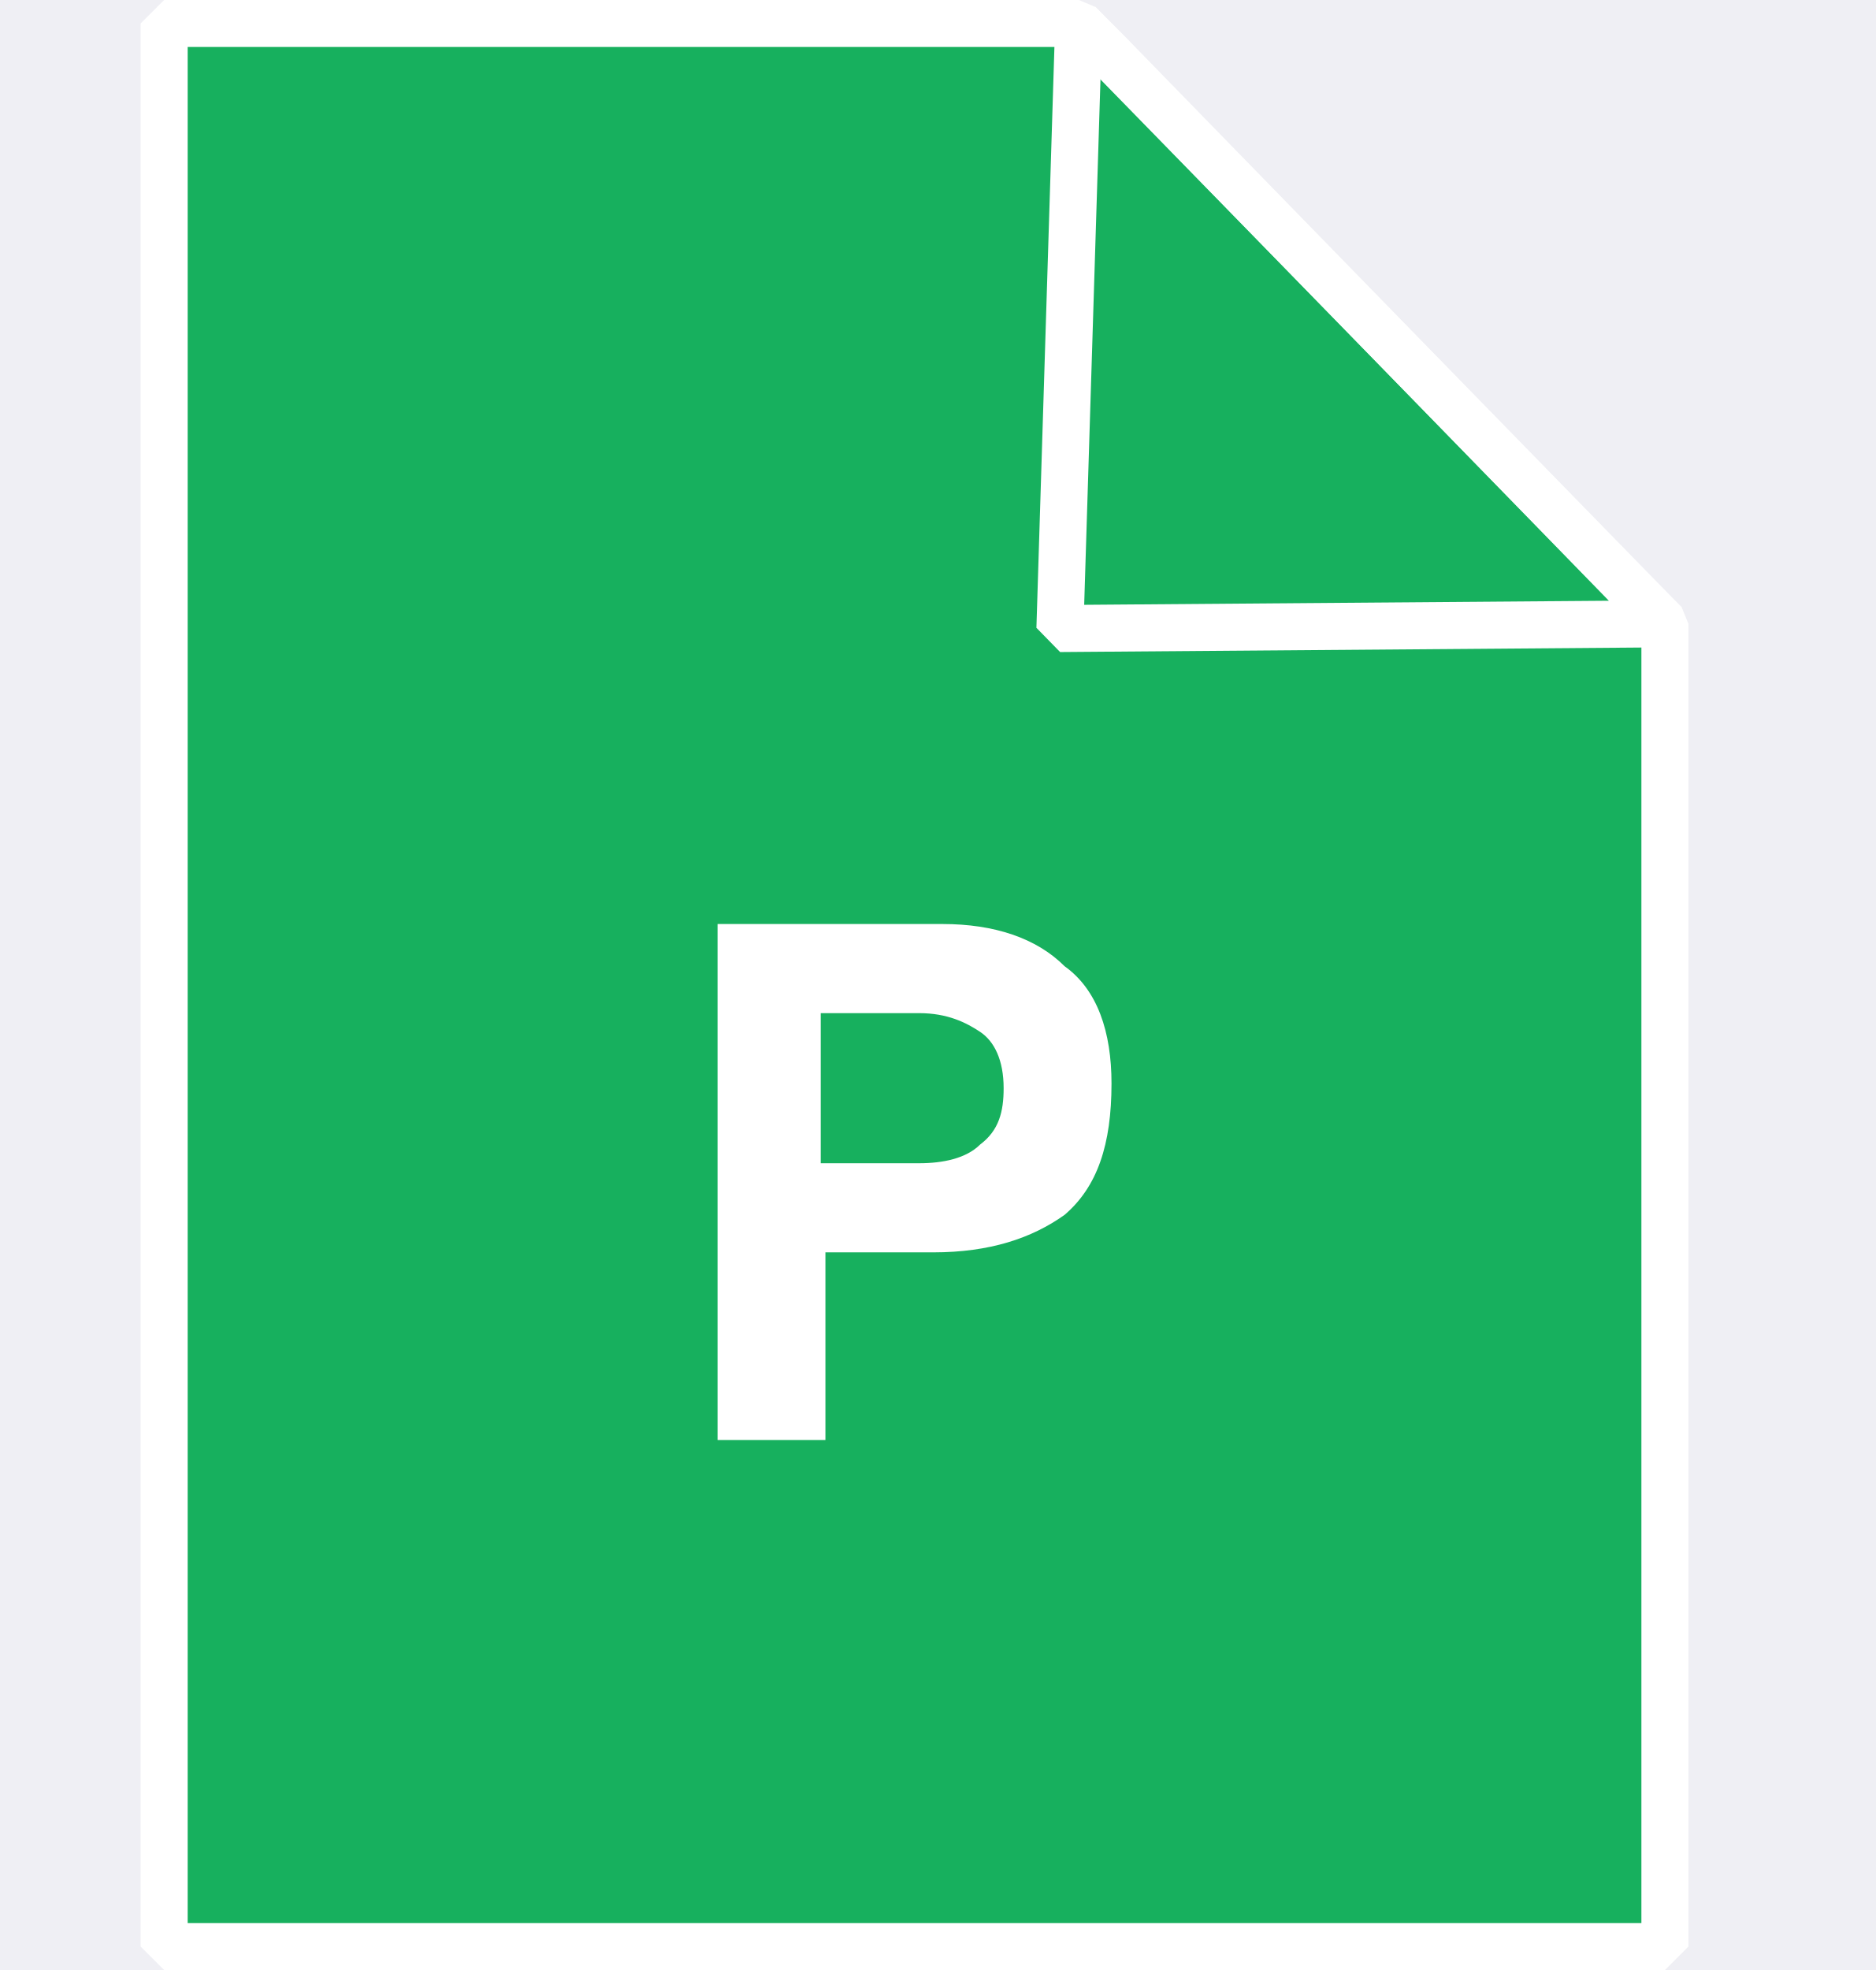
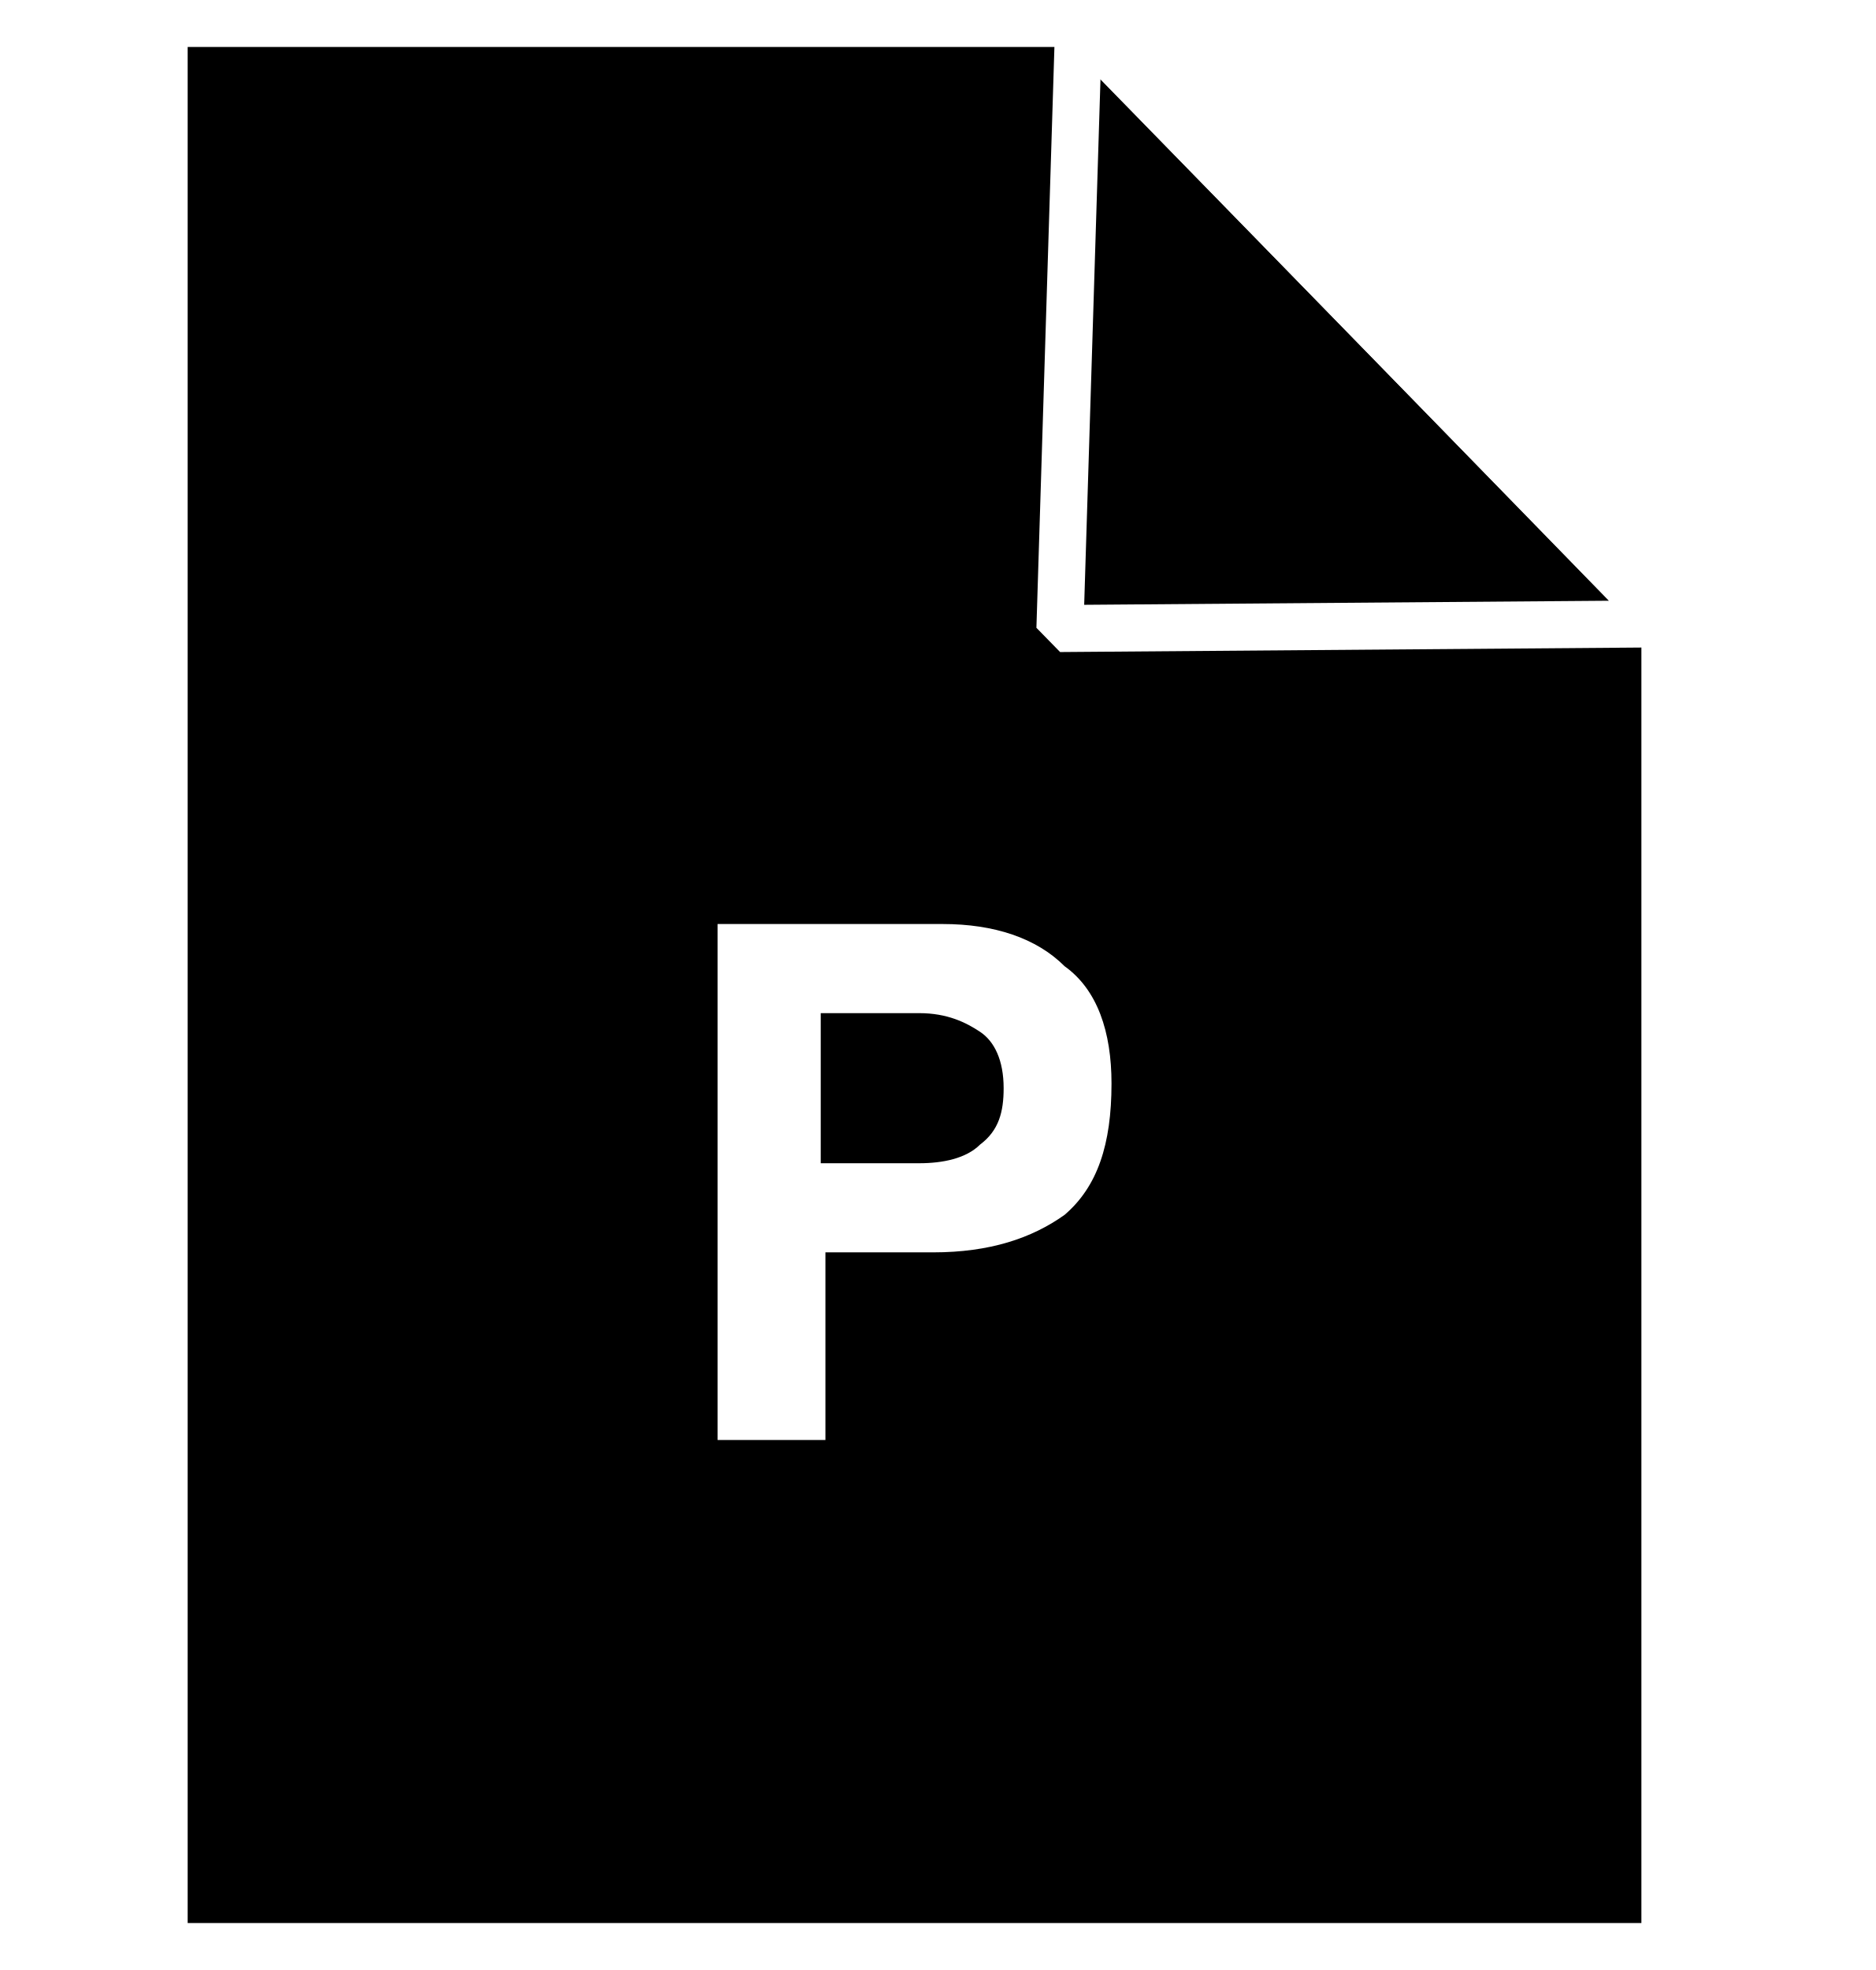
<svg xmlns="http://www.w3.org/2000/svg" width="40" height="42" viewBox="0 0 40 42">
  <g fill="none" fill-rule="evenodd">
-     <path fill="#EFEFF4" d="M0 0H4823V3877H0z" transform="translate(-1535 -3613)" />
+     <path fill="#FFF" d="M0 0H4823V3877H0z" transform="translate(-1535 -3613)" />
    <path d="M1535 3613H1575V3655H1535z" transform="translate(-1535 -3613)" />
    <g>
      <path fill="#FFF" d="M13.6 0.9L7.9 8.3 4.9 4.7 0.5 9.9 6.7 9.9 9.2 9.9 20.5 9.9z" transform="translate(-1535 -3613) translate(1535 3613) translate(9 21)" />
      <path fill="#FFF" fill-rule="nonzero" d="M3.3 11.5L0.6 11.5 4.2 5.9 0.8 0.6 3.5 0.6 5.5 4.1 7.5 0.6 10.2 0.6 6.8 5.9 10.4 11.5 7.6 11.5 5.5 7.8z" transform="translate(-1535 -3613) translate(1535 3613) translate(14 19)" />
      <g stroke="#FFF" stroke-linejoin="bevel" stroke-width="1.003">
-         <path fill="#17B05E" d="M35.5 41.5L3.5 41.5 3.5 0.5 23 0.5 35.5 13.3z" transform="translate(-1535 -3613) translate(1535 3613)" />
+         <path fill="currentColor" d="M35.5 41.5L3.5 41.5 3.5 0.5 23 0.5 35.5 13.3z" transform="translate(-1535 -3613) translate(1535 3613)" />
        <path d="M22.6 13.4L35.5 13.3 34.9 12.7 23.6 1.1 23 0.5z" transform="translate(-1535 -3613) translate(1535 3613)" />
      </g>
      <path fill="#FFF" fill-rule="nonzero" d="M21.4 23.2c0-.6-.2-1-.5-1.2-.3-.2-.7-.4-1.3-.4h-2.1v3.2h2.1c.5 0 1-.1 1.3-.4.4-.3.5-.7.5-1.2zm2.3-.1c0 1.3-.3 2.2-1 2.8-.7.5-1.6.8-2.8.8h-2.3v4h-2.3v-11h4.8c1.1 0 2 .3 2.6.9.7.5 1 1.4 1 2.5z" transform="translate(-1535 -3613) translate(1535 3613)" />
    </g>
  </g>
</svg>
